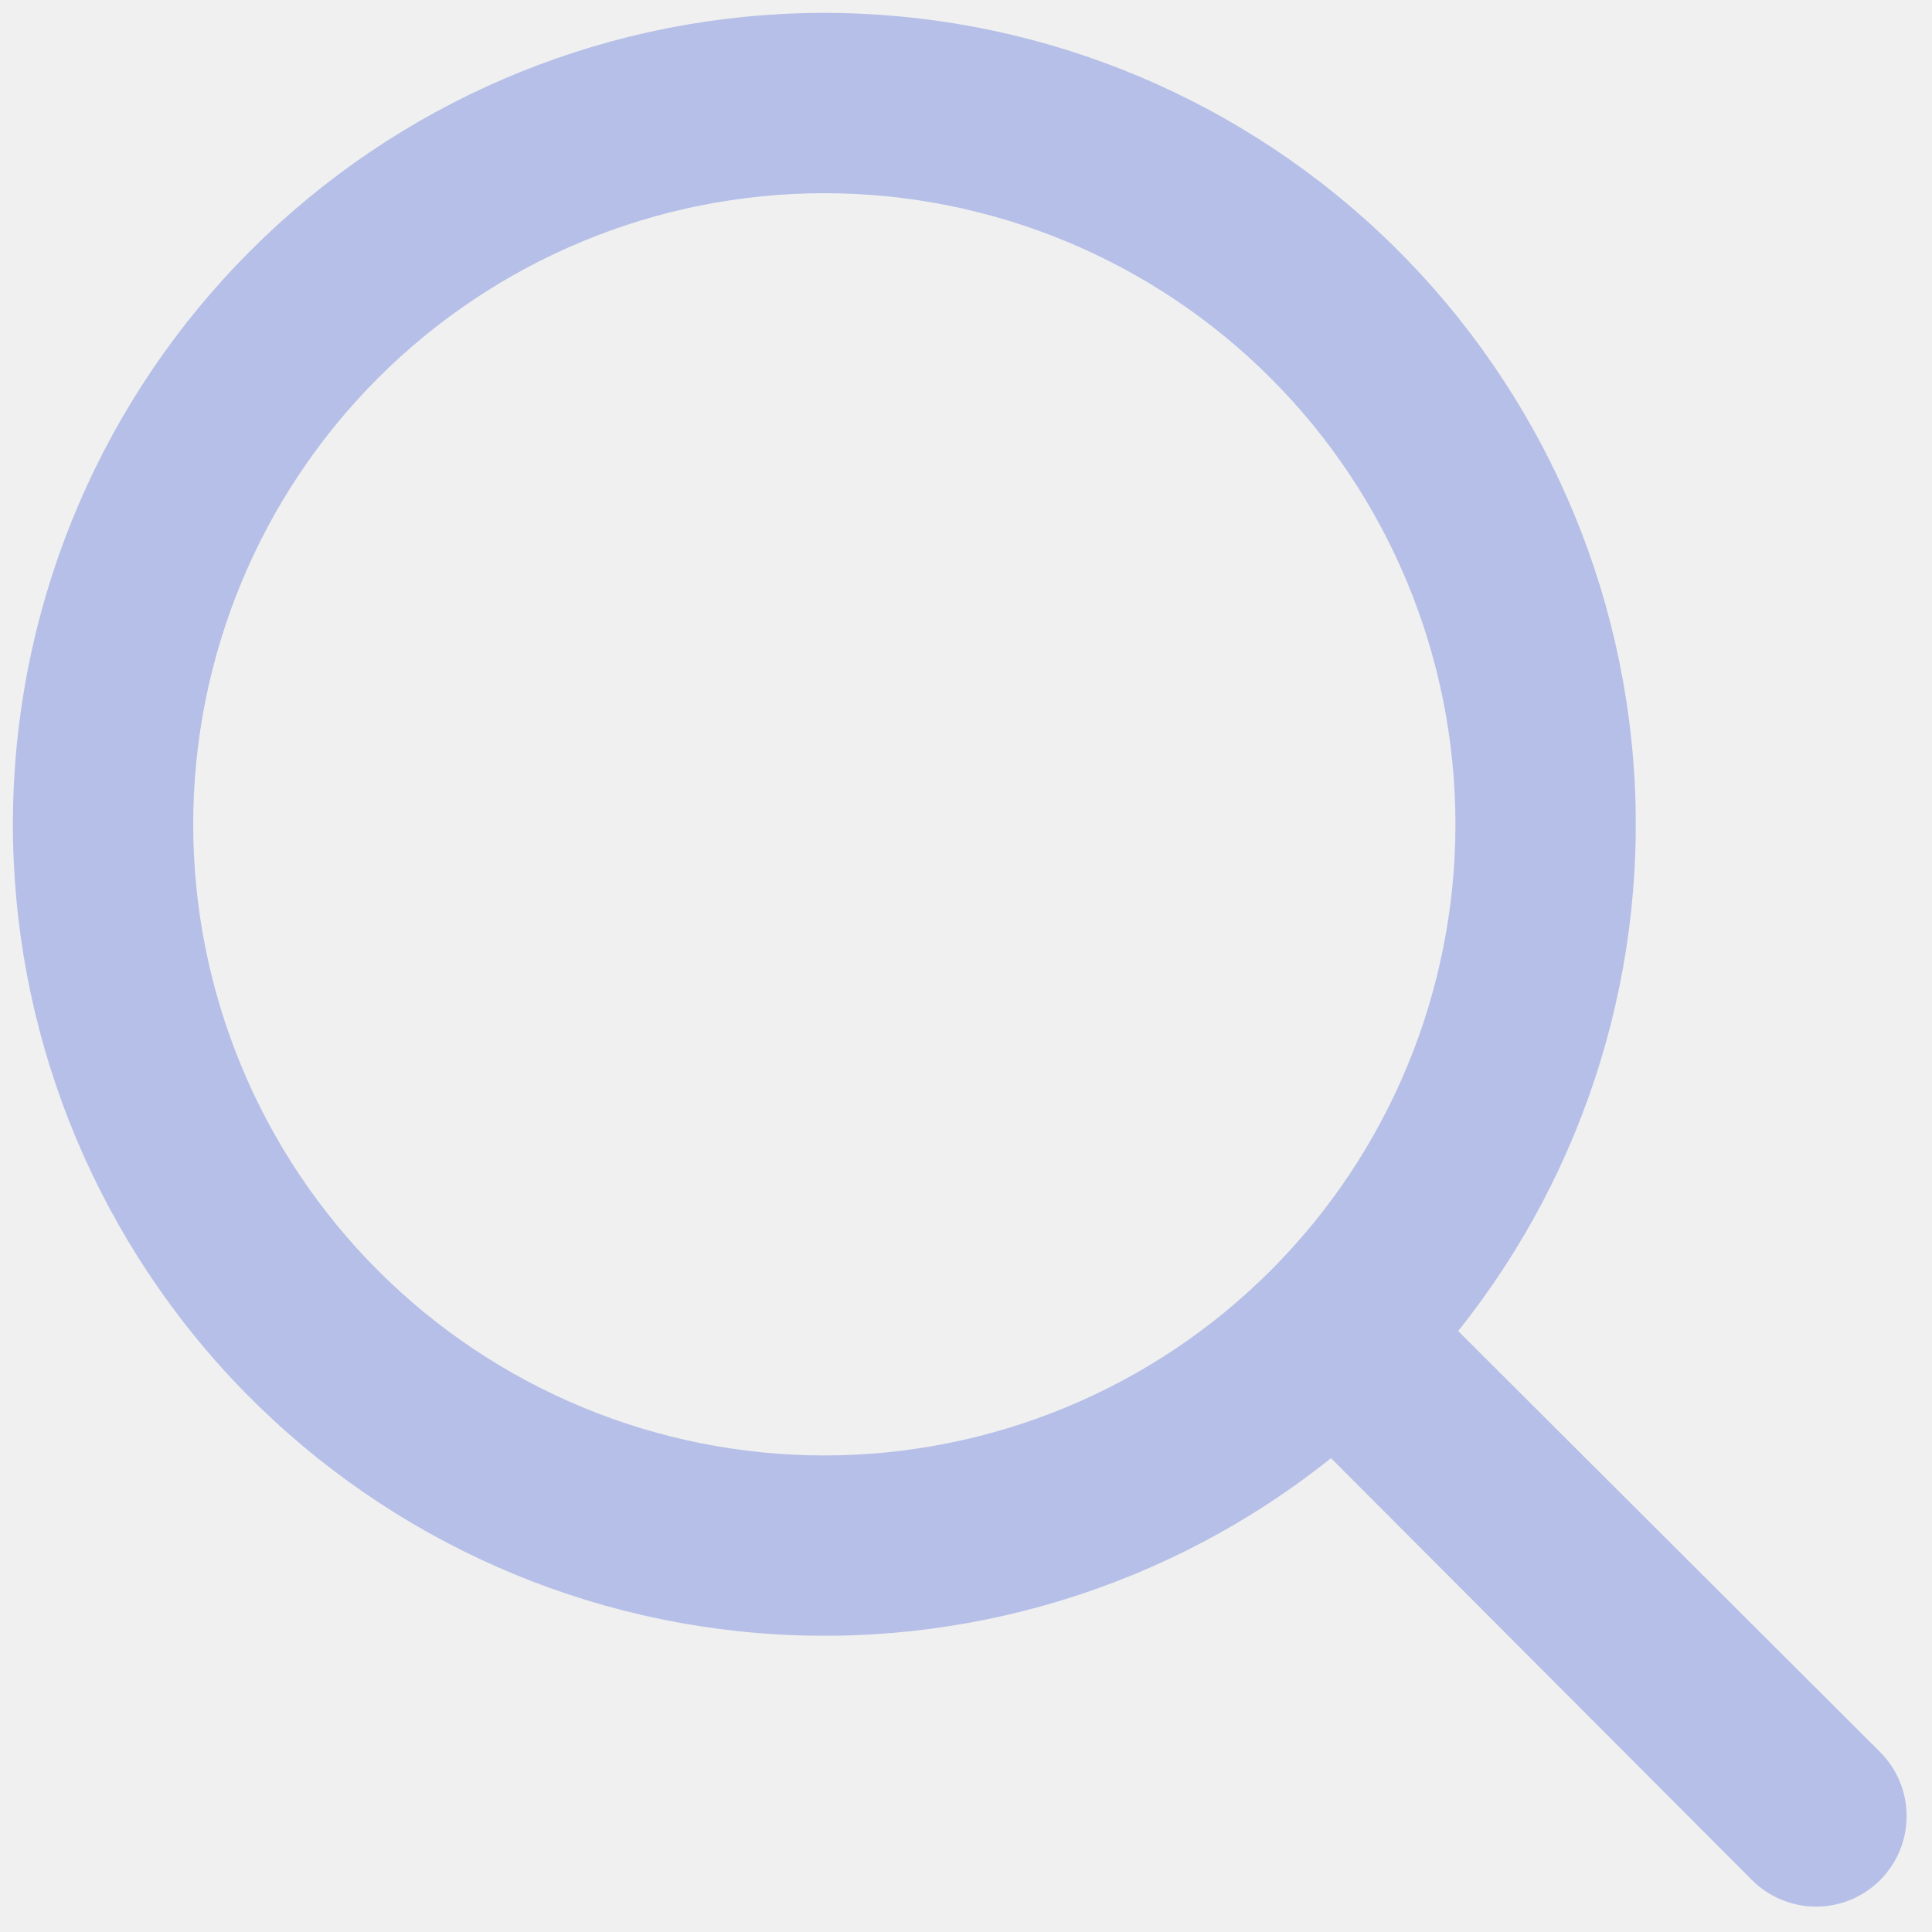
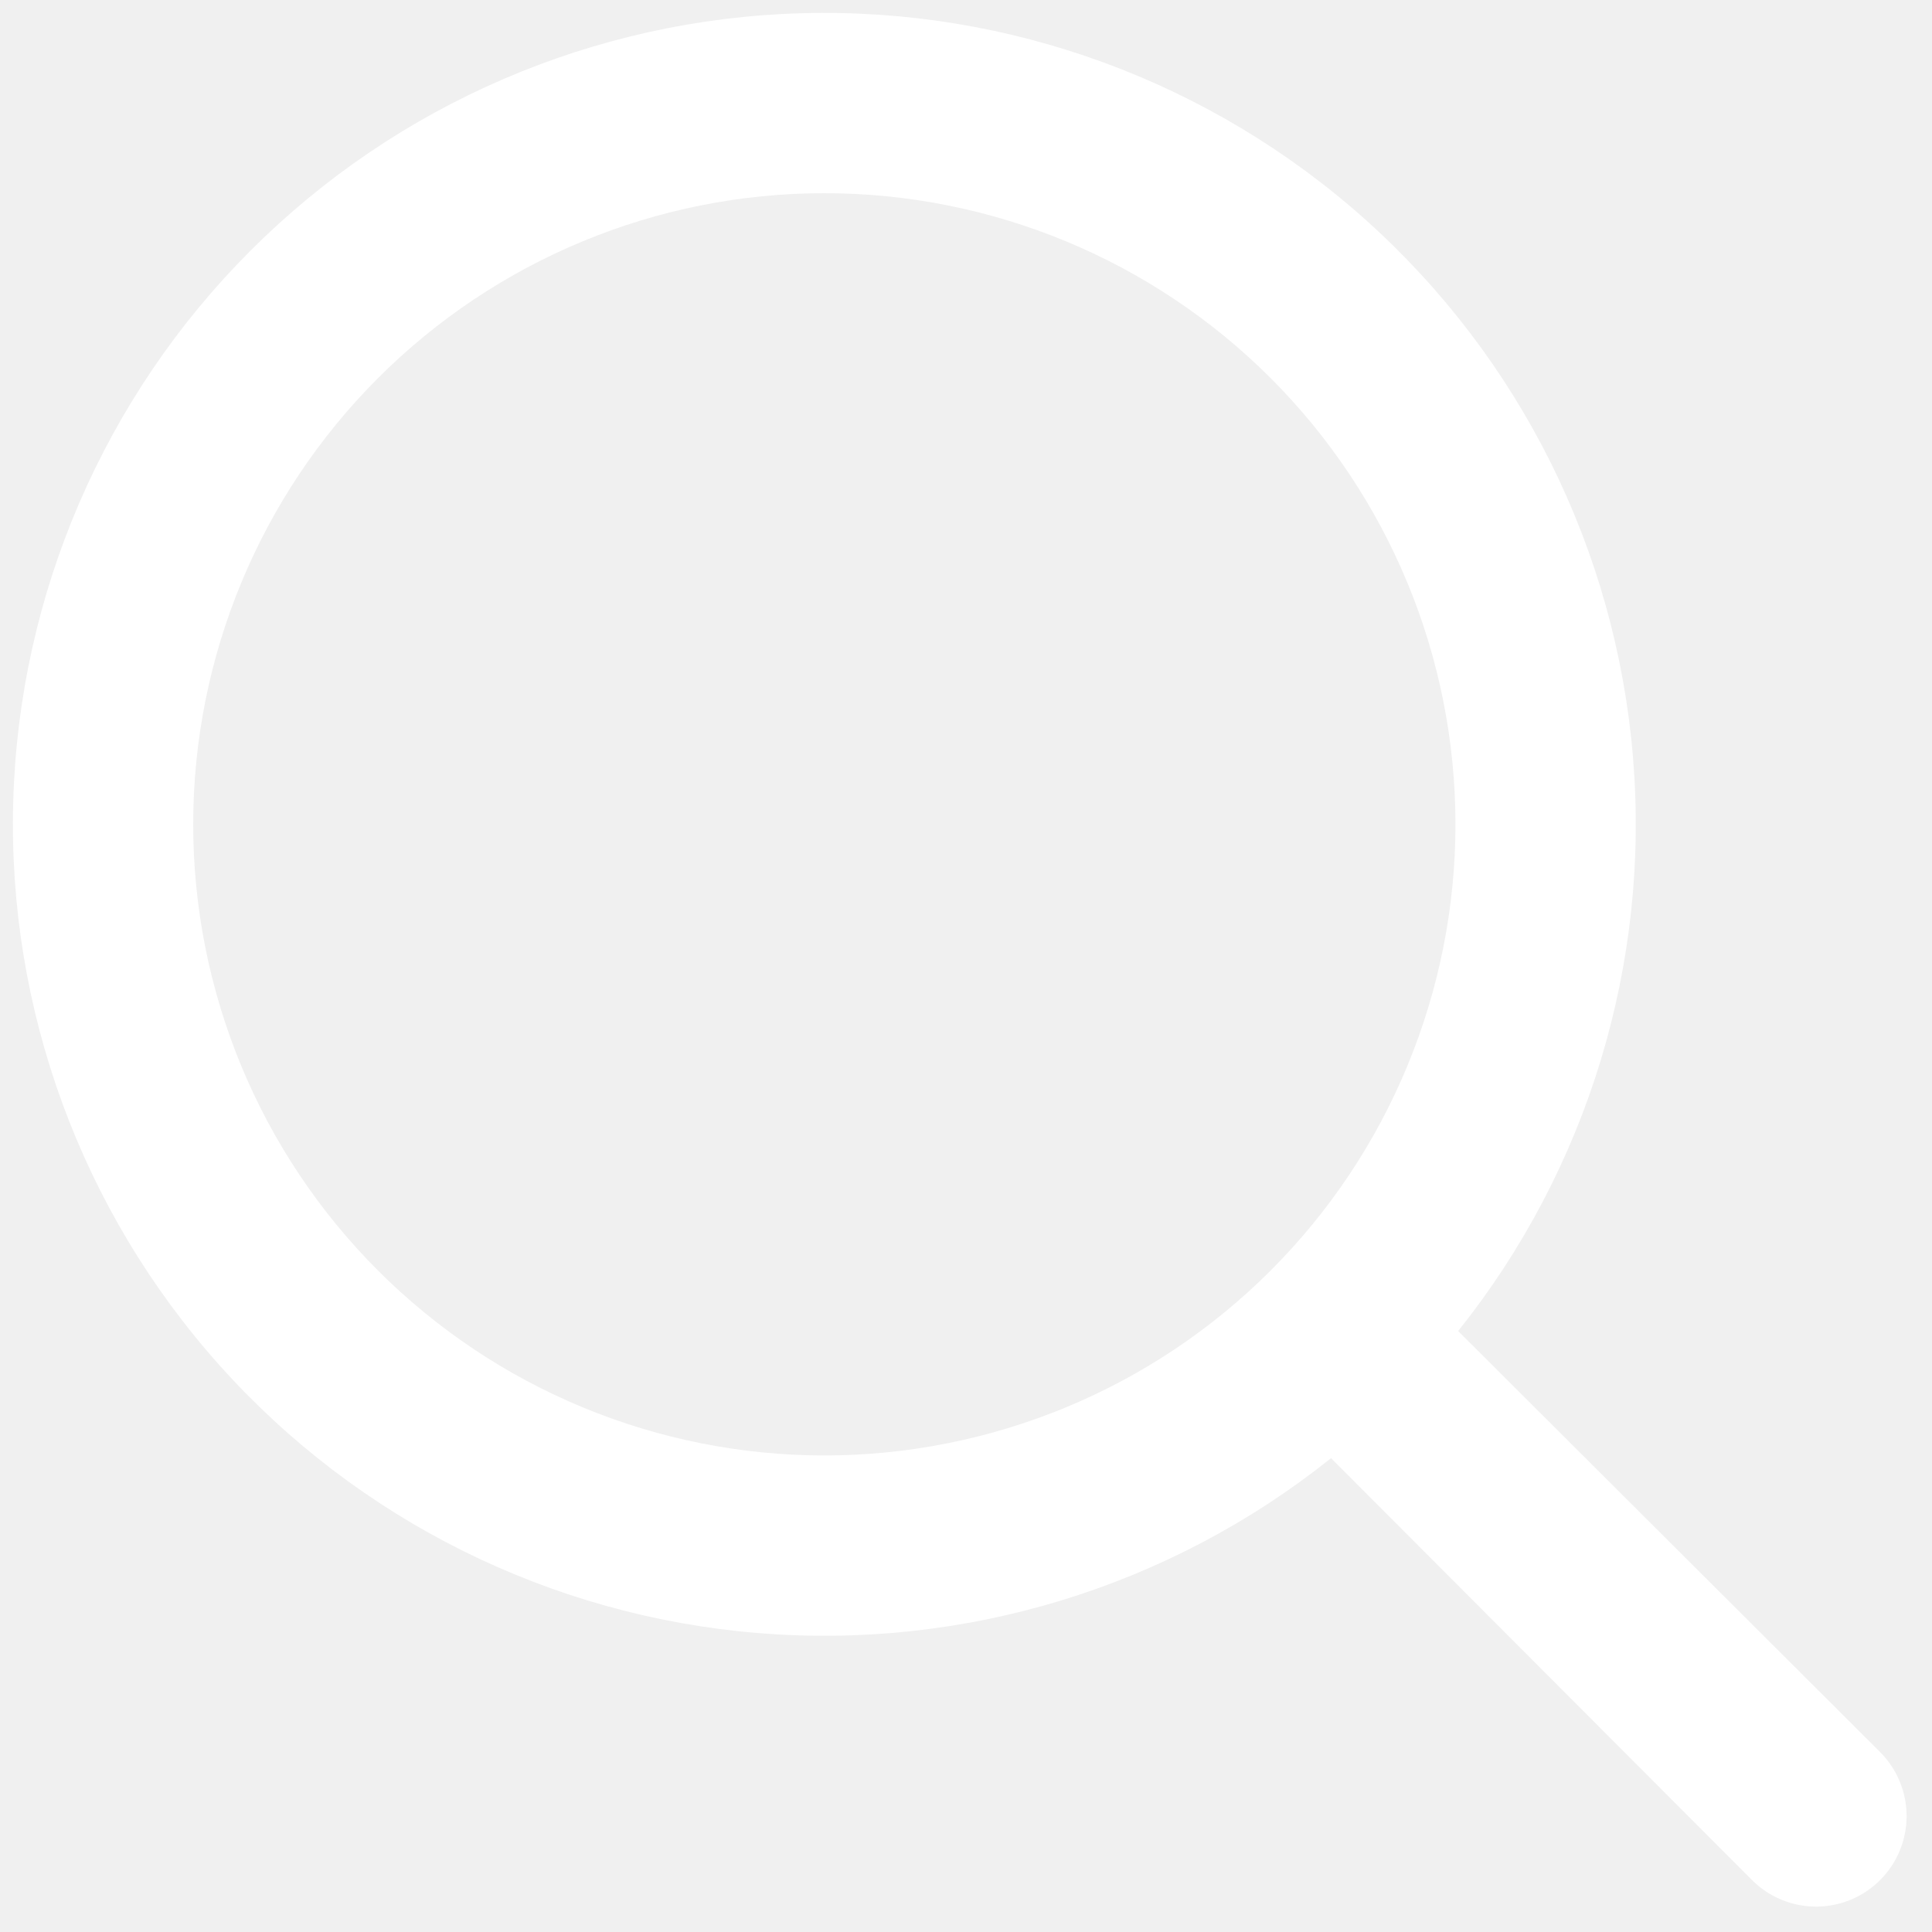
<svg xmlns="http://www.w3.org/2000/svg" width="50" height="50" viewBox="0 0 50 50" fill="none">
-   <path fill-rule="evenodd" clip-rule="evenodd" d="M34.447 37.737C30.254 41.089 24.937 42.708 19.588 42.261C14.238 41.815 9.263 39.337 5.684 35.337C2.105 31.336 0.193 26.117 0.342 20.751C0.491 15.386 2.689 10.28 6.485 6.485C10.28 2.689 15.386 0.491 20.751 0.342C26.117 0.193 31.336 2.105 35.337 5.684C39.337 9.263 41.815 14.238 42.261 19.588C42.708 24.937 41.089 30.254 37.737 34.447L48.657 45.343C48.874 45.561 49.047 45.819 49.165 46.104C49.282 46.388 49.343 46.693 49.343 47C49.343 47.308 49.282 47.612 49.165 47.897C49.047 48.181 48.874 48.439 48.657 48.657C48.439 48.874 48.181 49.047 47.897 49.165C47.612 49.282 47.308 49.343 47 49.343C46.693 49.343 46.388 49.282 46.104 49.165C45.819 49.047 45.561 48.874 45.343 48.657L34.447 37.737ZM37.667 21.334C37.667 23.478 37.244 25.602 36.423 27.584C35.603 29.566 34.4 31.366 32.883 32.883C31.366 34.4 29.566 35.603 27.584 36.423C25.602 37.244 23.478 37.667 21.334 37.667C19.189 37.667 17.065 37.244 15.083 36.423C13.101 35.603 11.301 34.4 9.784 32.883C8.267 31.366 7.064 29.566 6.243 27.584C5.423 25.602 5 23.478 5 21.334C5 17.002 6.721 12.847 9.784 9.784C12.847 6.721 17.002 5 21.334 5C25.665 5 29.82 6.721 32.883 9.784C35.946 12.847 37.667 17.002 37.667 21.334Z" fill="#B5BFE7" />
+   <path fill-rule="evenodd" clip-rule="evenodd" d="M34.447 37.737C30.254 41.089 24.937 42.708 19.588 42.261C14.238 41.815 9.263 39.337 5.684 35.337C2.105 31.336 0.193 26.117 0.342 20.751C0.491 15.386 2.689 10.28 6.485 6.485C10.28 2.689 15.386 0.491 20.751 0.342C26.117 0.193 31.336 2.105 35.337 5.684C39.337 9.263 41.815 14.238 42.261 19.588C42.708 24.937 41.089 30.254 37.737 34.447L48.657 45.343C48.874 45.561 49.047 45.819 49.165 46.104C49.282 46.388 49.343 46.693 49.343 47C49.343 47.308 49.282 47.612 49.165 47.897C49.047 48.181 48.874 48.439 48.657 48.657C48.439 48.874 48.181 49.047 47.897 49.165C47.612 49.282 47.308 49.343 47 49.343C46.693 49.343 46.388 49.282 46.104 49.165C45.819 49.047 45.561 48.874 45.343 48.657L34.447 37.737ZM37.667 21.334C37.667 23.478 37.244 25.602 36.423 27.584C35.603 29.566 34.4 31.366 32.883 32.883C31.366 34.4 29.566 35.603 27.584 36.423C25.602 37.244 23.478 37.667 21.334 37.667C19.189 37.667 17.065 37.244 15.083 36.423C13.101 35.603 11.301 34.4 9.784 32.883C8.267 31.366 7.064 29.566 6.243 27.584C5.423 25.602 5 23.478 5 21.334C5 17.002 6.721 12.847 9.784 9.784C12.847 6.721 17.002 5 21.334 5C25.665 5 29.82 6.721 32.883 9.784C35.946 12.847 37.667 17.002 37.667 21.334Z" fill="#fff" />
</svg>
